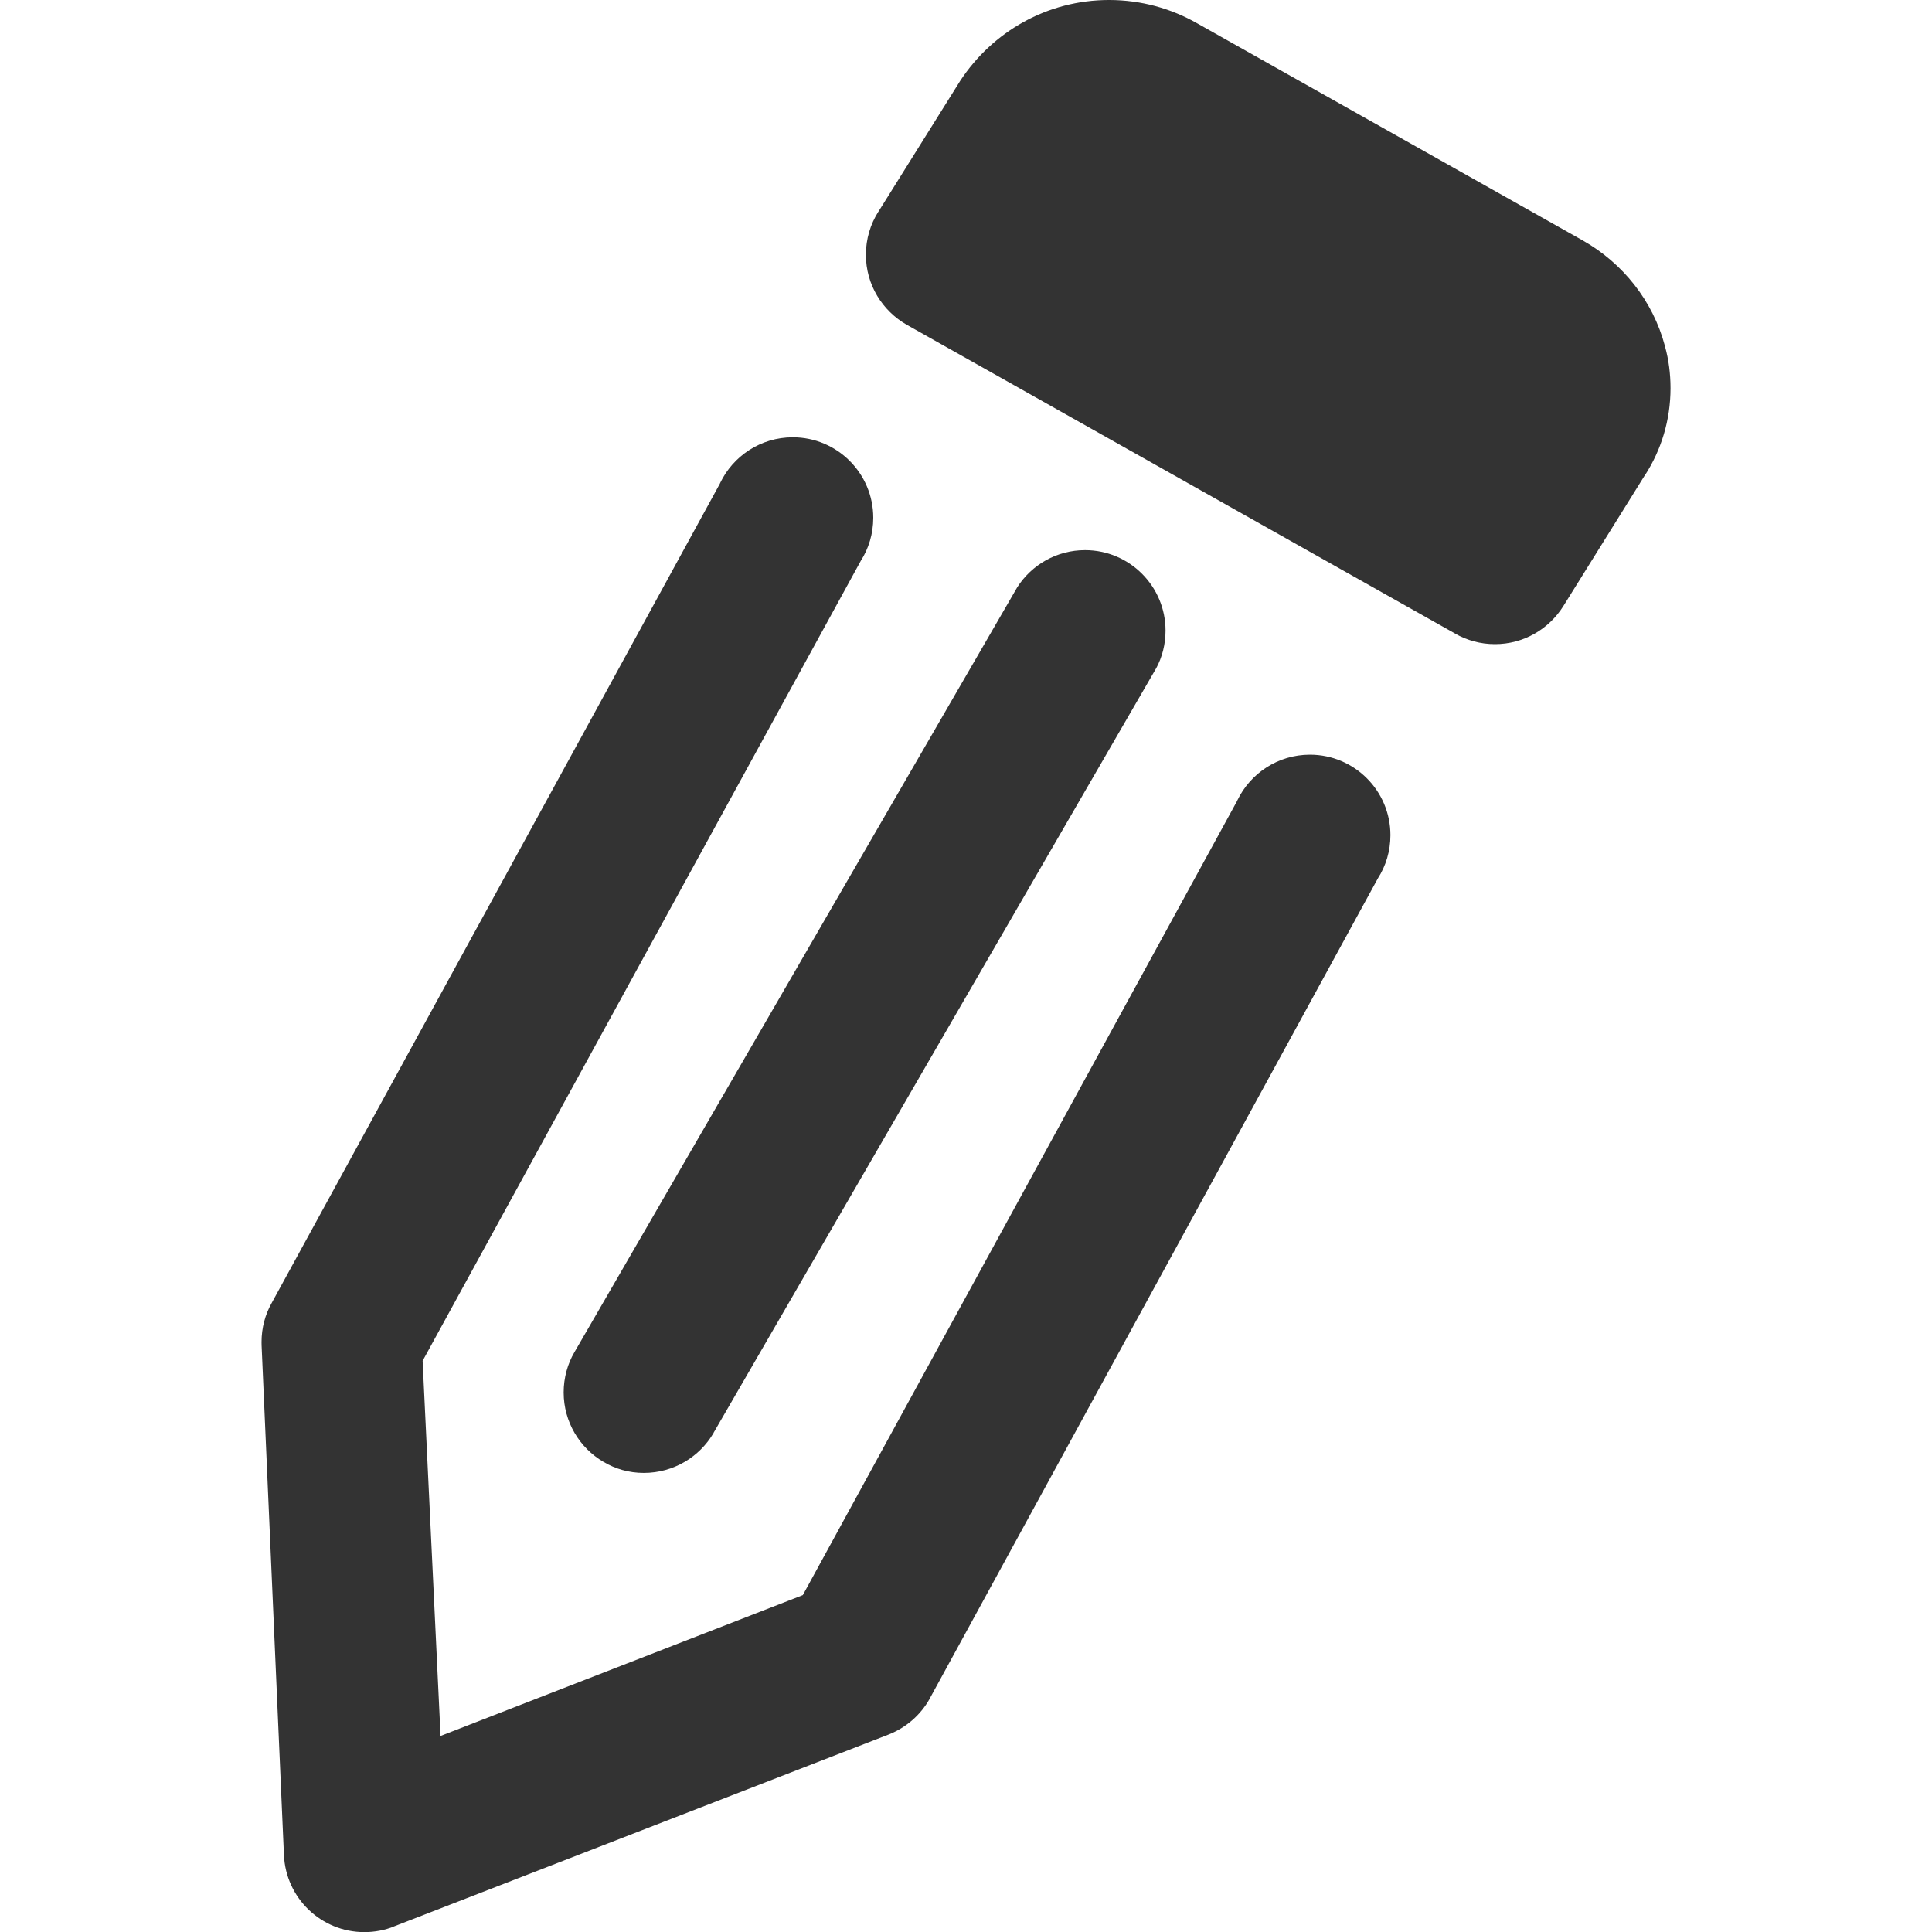
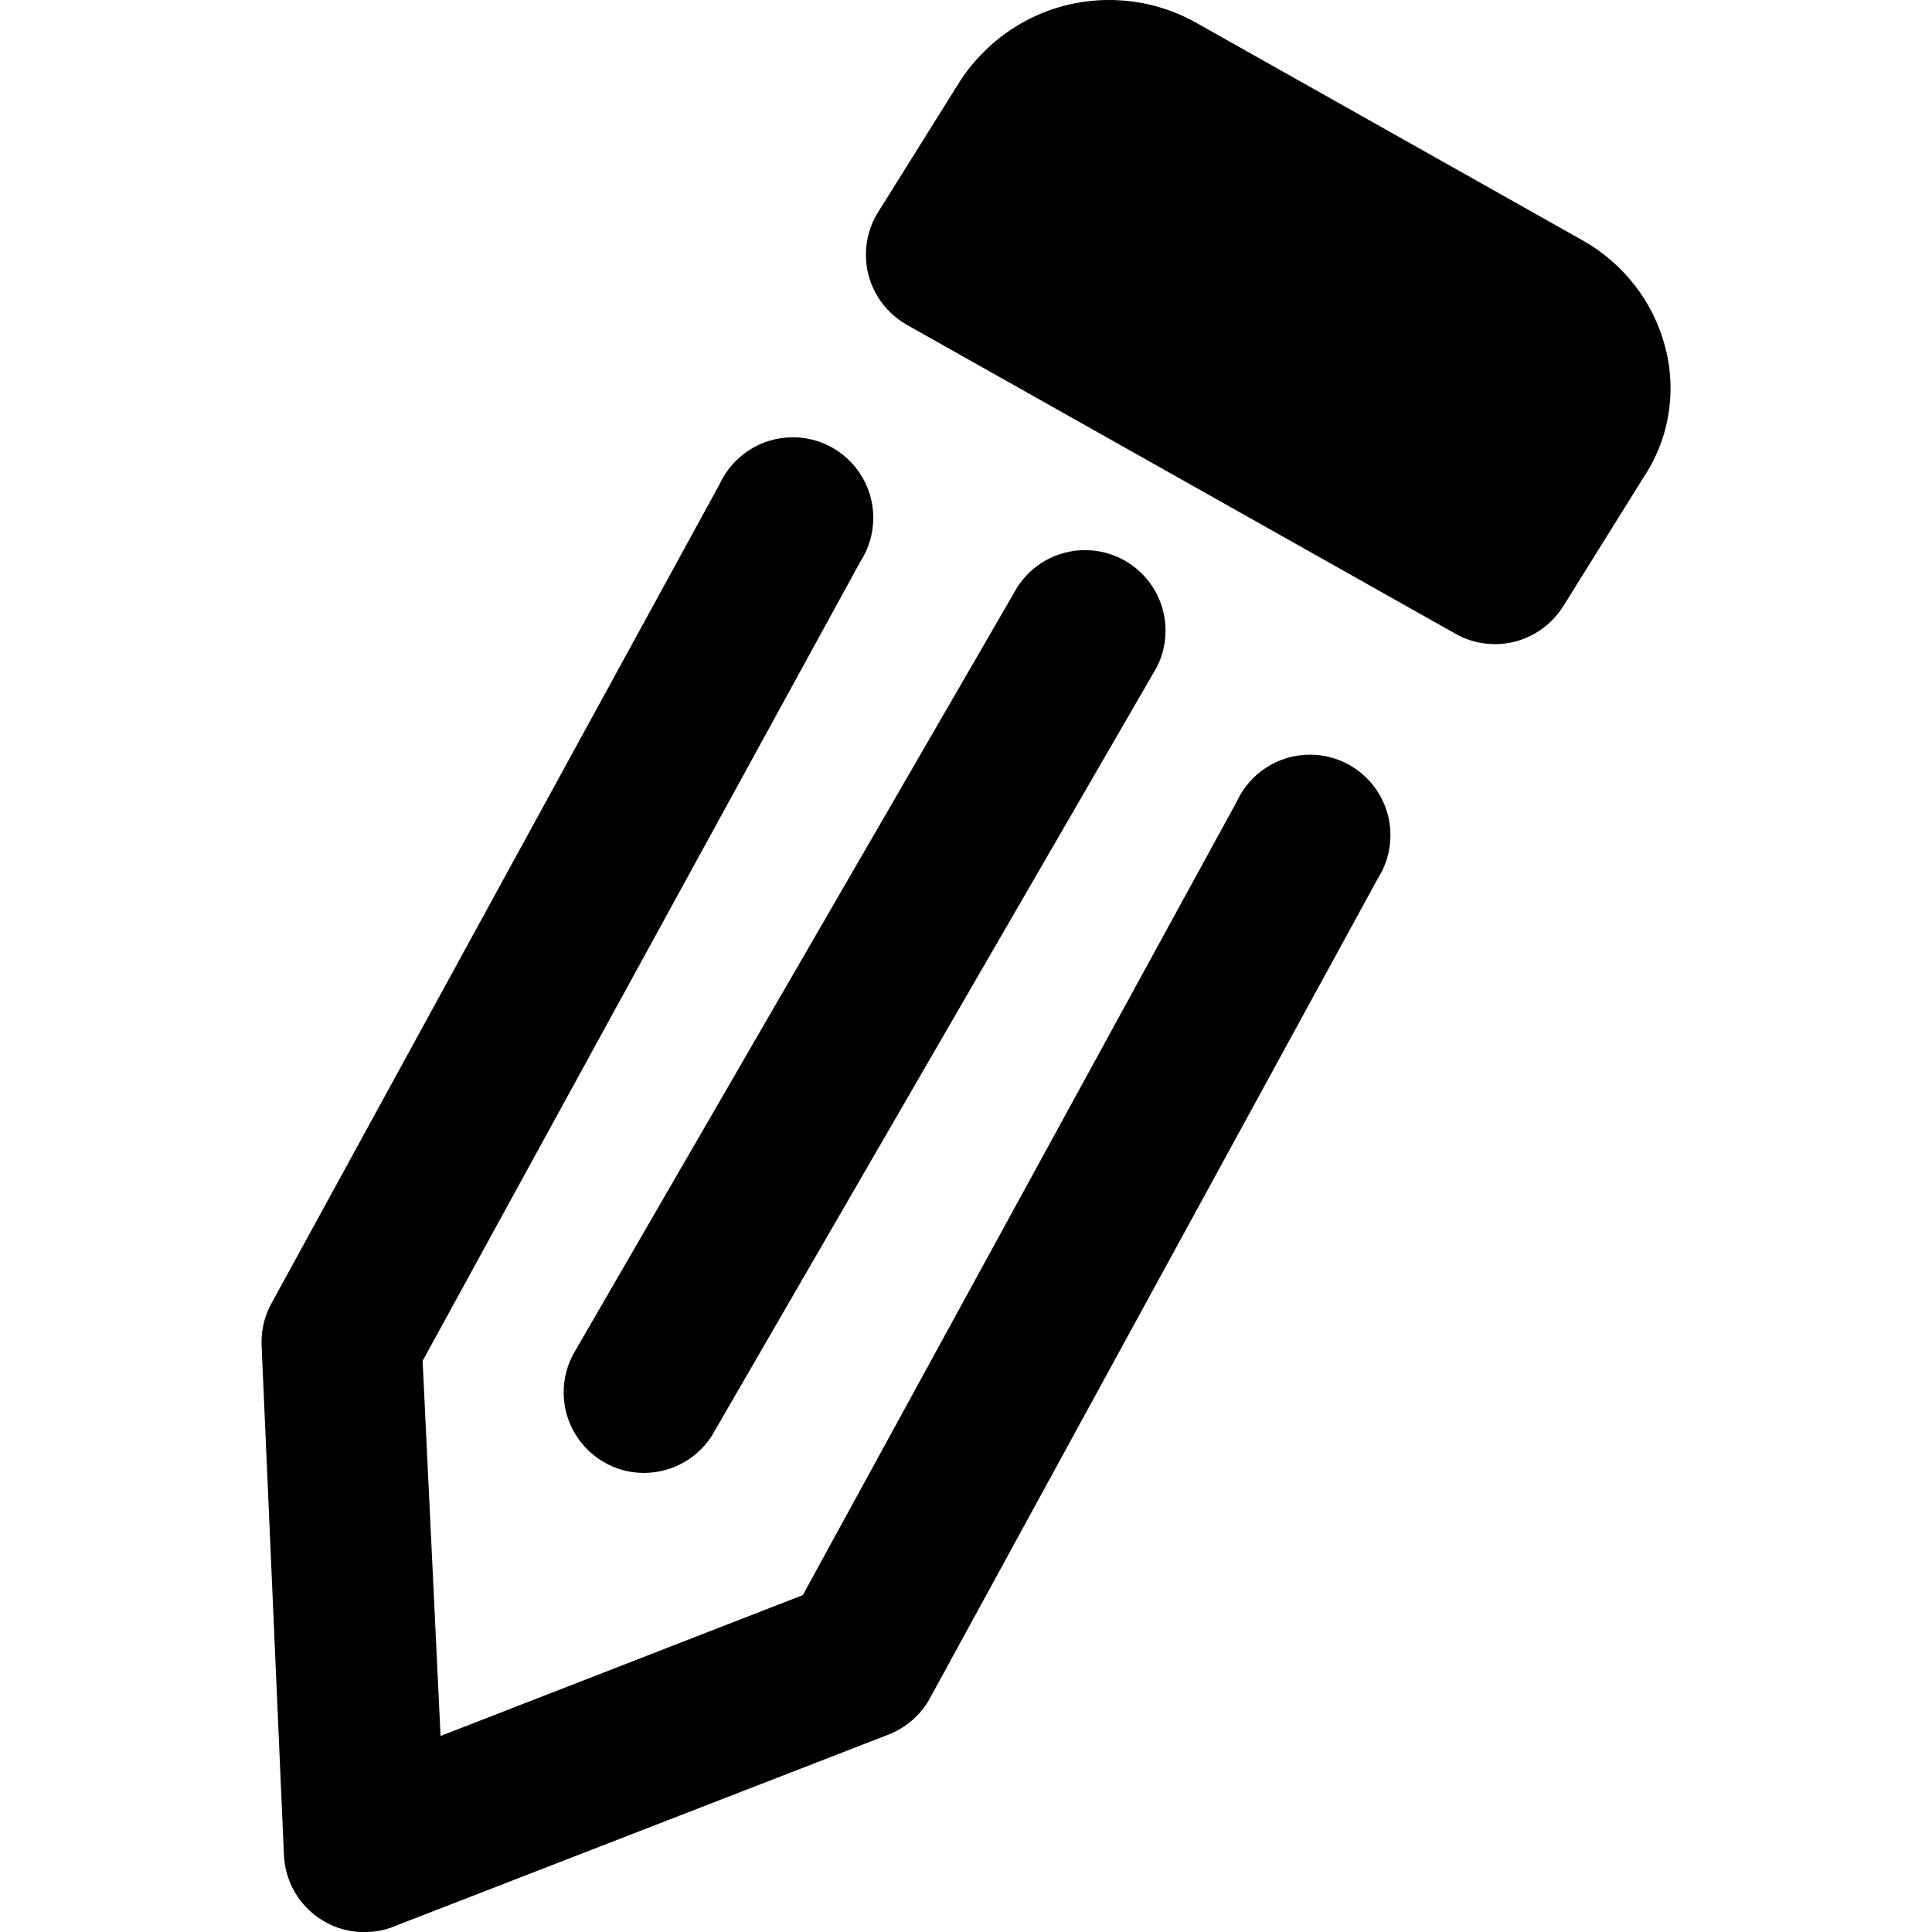
- <svg xmlns="http://www.w3.org/2000/svg" version="1.1" width="32" height="32" viewBox="0 0 32 32">
-   <path fill="#333" d="M27.253 7.857l-1.36 2.183c-0.239 0.38-0.657 0.629-1.132 0.629-0.241 0-0.466-0.064-0.661-0.175l0.007 0.003-9.087-5.117c-0.408-0.233-0.678-0.666-0.678-1.161 0-0.261 0.075-0.505 0.205-0.711l-0.003 0.006 1.363-2.18c0.533-0.808 1.436-1.334 2.463-1.334 0.532 0 1.031 0.141 1.462 0.388l-0.014-0.008 6.393 3.6c0.671 0.379 1.166 1.004 1.365 1.75l0.005 0.020c0.056 0.204 0.088 0.437 0.088 0.679 0 0.53-0.154 1.024-0.421 1.439l0.006-0.011zM6.52 31.91l8.197-3.18c0.296-0.117 0.535-0.329 0.683-0.596l0.003-0.007 7.42-13.58c0.13-0.202 0.207-0.449 0.207-0.714 0-0.736-0.597-1.333-1.333-1.333-0.531 0-0.989 0.31-1.204 0.759l-0.003 0.008-7.193 13.153-6 2.333-0.297-6.213 7.257-13.25c0.13-0.202 0.207-0.449 0.207-0.714 0-0.736-0.597-1.333-1.333-1.333-0.531 0-0.989 0.31-1.204 0.759l-0.003 0.008-7.427 13.577c-0.104 0.185-0.165 0.406-0.165 0.642 0 0.020 0 0.041 0.001 0.061l-0-0.003 0.37 8.44c0.032 0.711 0.616 1.275 1.332 1.275 0.174 0 0.341-0.033 0.494-0.094l-0.009 0.003zM11.82 23.73l7.333-12.667c0.096-0.179 0.152-0.392 0.152-0.618 0-0.736-0.597-1.333-1.333-1.333-0.471 0-0.885 0.244-1.122 0.613l-0.003 0.005-7.333 12.667c-0.112 0.191-0.178 0.421-0.178 0.666 0 0.49 0.265 0.919 0.659 1.15l0.006 0.003c0.189 0.113 0.417 0.18 0.66 0.18 0.002 0 0.005 0 0.007-0h-0c0.49-0.001 0.919-0.266 1.15-0.66l0.003-0.006z" />
+ <svg xmlns="http://www.w3.org/2000/svg" version="1.1" viewBox="0 0 32 32">
+   <path d="M27.253 7.857l-1.36 2.183c-0.239 0.38-0.657 0.629-1.132 0.629-0.241 0-0.466-0.064-0.661-0.175l0.007 0.003-9.087-5.117c-0.408-0.233-0.678-0.666-0.678-1.161 0-0.261 0.075-0.505 0.205-0.711l-0.003 0.006 1.363-2.18c0.533-0.808 1.436-1.334 2.463-1.334 0.532 0 1.031 0.141 1.462 0.388l-0.014-0.008 6.393 3.6c0.671 0.379 1.166 1.004 1.365 1.75l0.005 0.020c0.056 0.204 0.088 0.437 0.088 0.679 0 0.53-0.154 1.024-0.421 1.439l0.006-0.011zM6.52 31.91l8.197-3.18c0.296-0.117 0.535-0.329 0.683-0.596l0.003-0.007 7.42-13.58c0.13-0.202 0.207-0.449 0.207-0.714 0-0.736-0.597-1.333-1.333-1.333-0.531 0-0.989 0.31-1.204 0.759l-0.003 0.008-7.193 13.153-6 2.333-0.297-6.213 7.257-13.25c0.13-0.202 0.207-0.449 0.207-0.714 0-0.736-0.597-1.333-1.333-1.333-0.531 0-0.989 0.31-1.204 0.759l-0.003 0.008-7.427 13.577c-0.104 0.185-0.165 0.406-0.165 0.642 0 0.020 0 0.041 0.001 0.061l-0-0.003 0.37 8.44c0.032 0.711 0.616 1.275 1.332 1.275 0.174 0 0.341-0.033 0.494-0.094l-0.009 0.003zM11.82 23.73l7.333-12.667c0.096-0.179 0.152-0.392 0.152-0.618 0-0.736-0.597-1.333-1.333-1.333-0.471 0-0.885 0.244-1.122 0.613l-0.003 0.005-7.333 12.667c-0.112 0.191-0.178 0.421-0.178 0.666 0 0.49 0.265 0.919 0.659 1.15l0.006 0.003c0.189 0.113 0.417 0.18 0.66 0.18 0.002 0 0.005 0 0.007-0h-0c0.49-0.001 0.919-0.266 1.15-0.66l0.003-0.006z" />
</svg>
